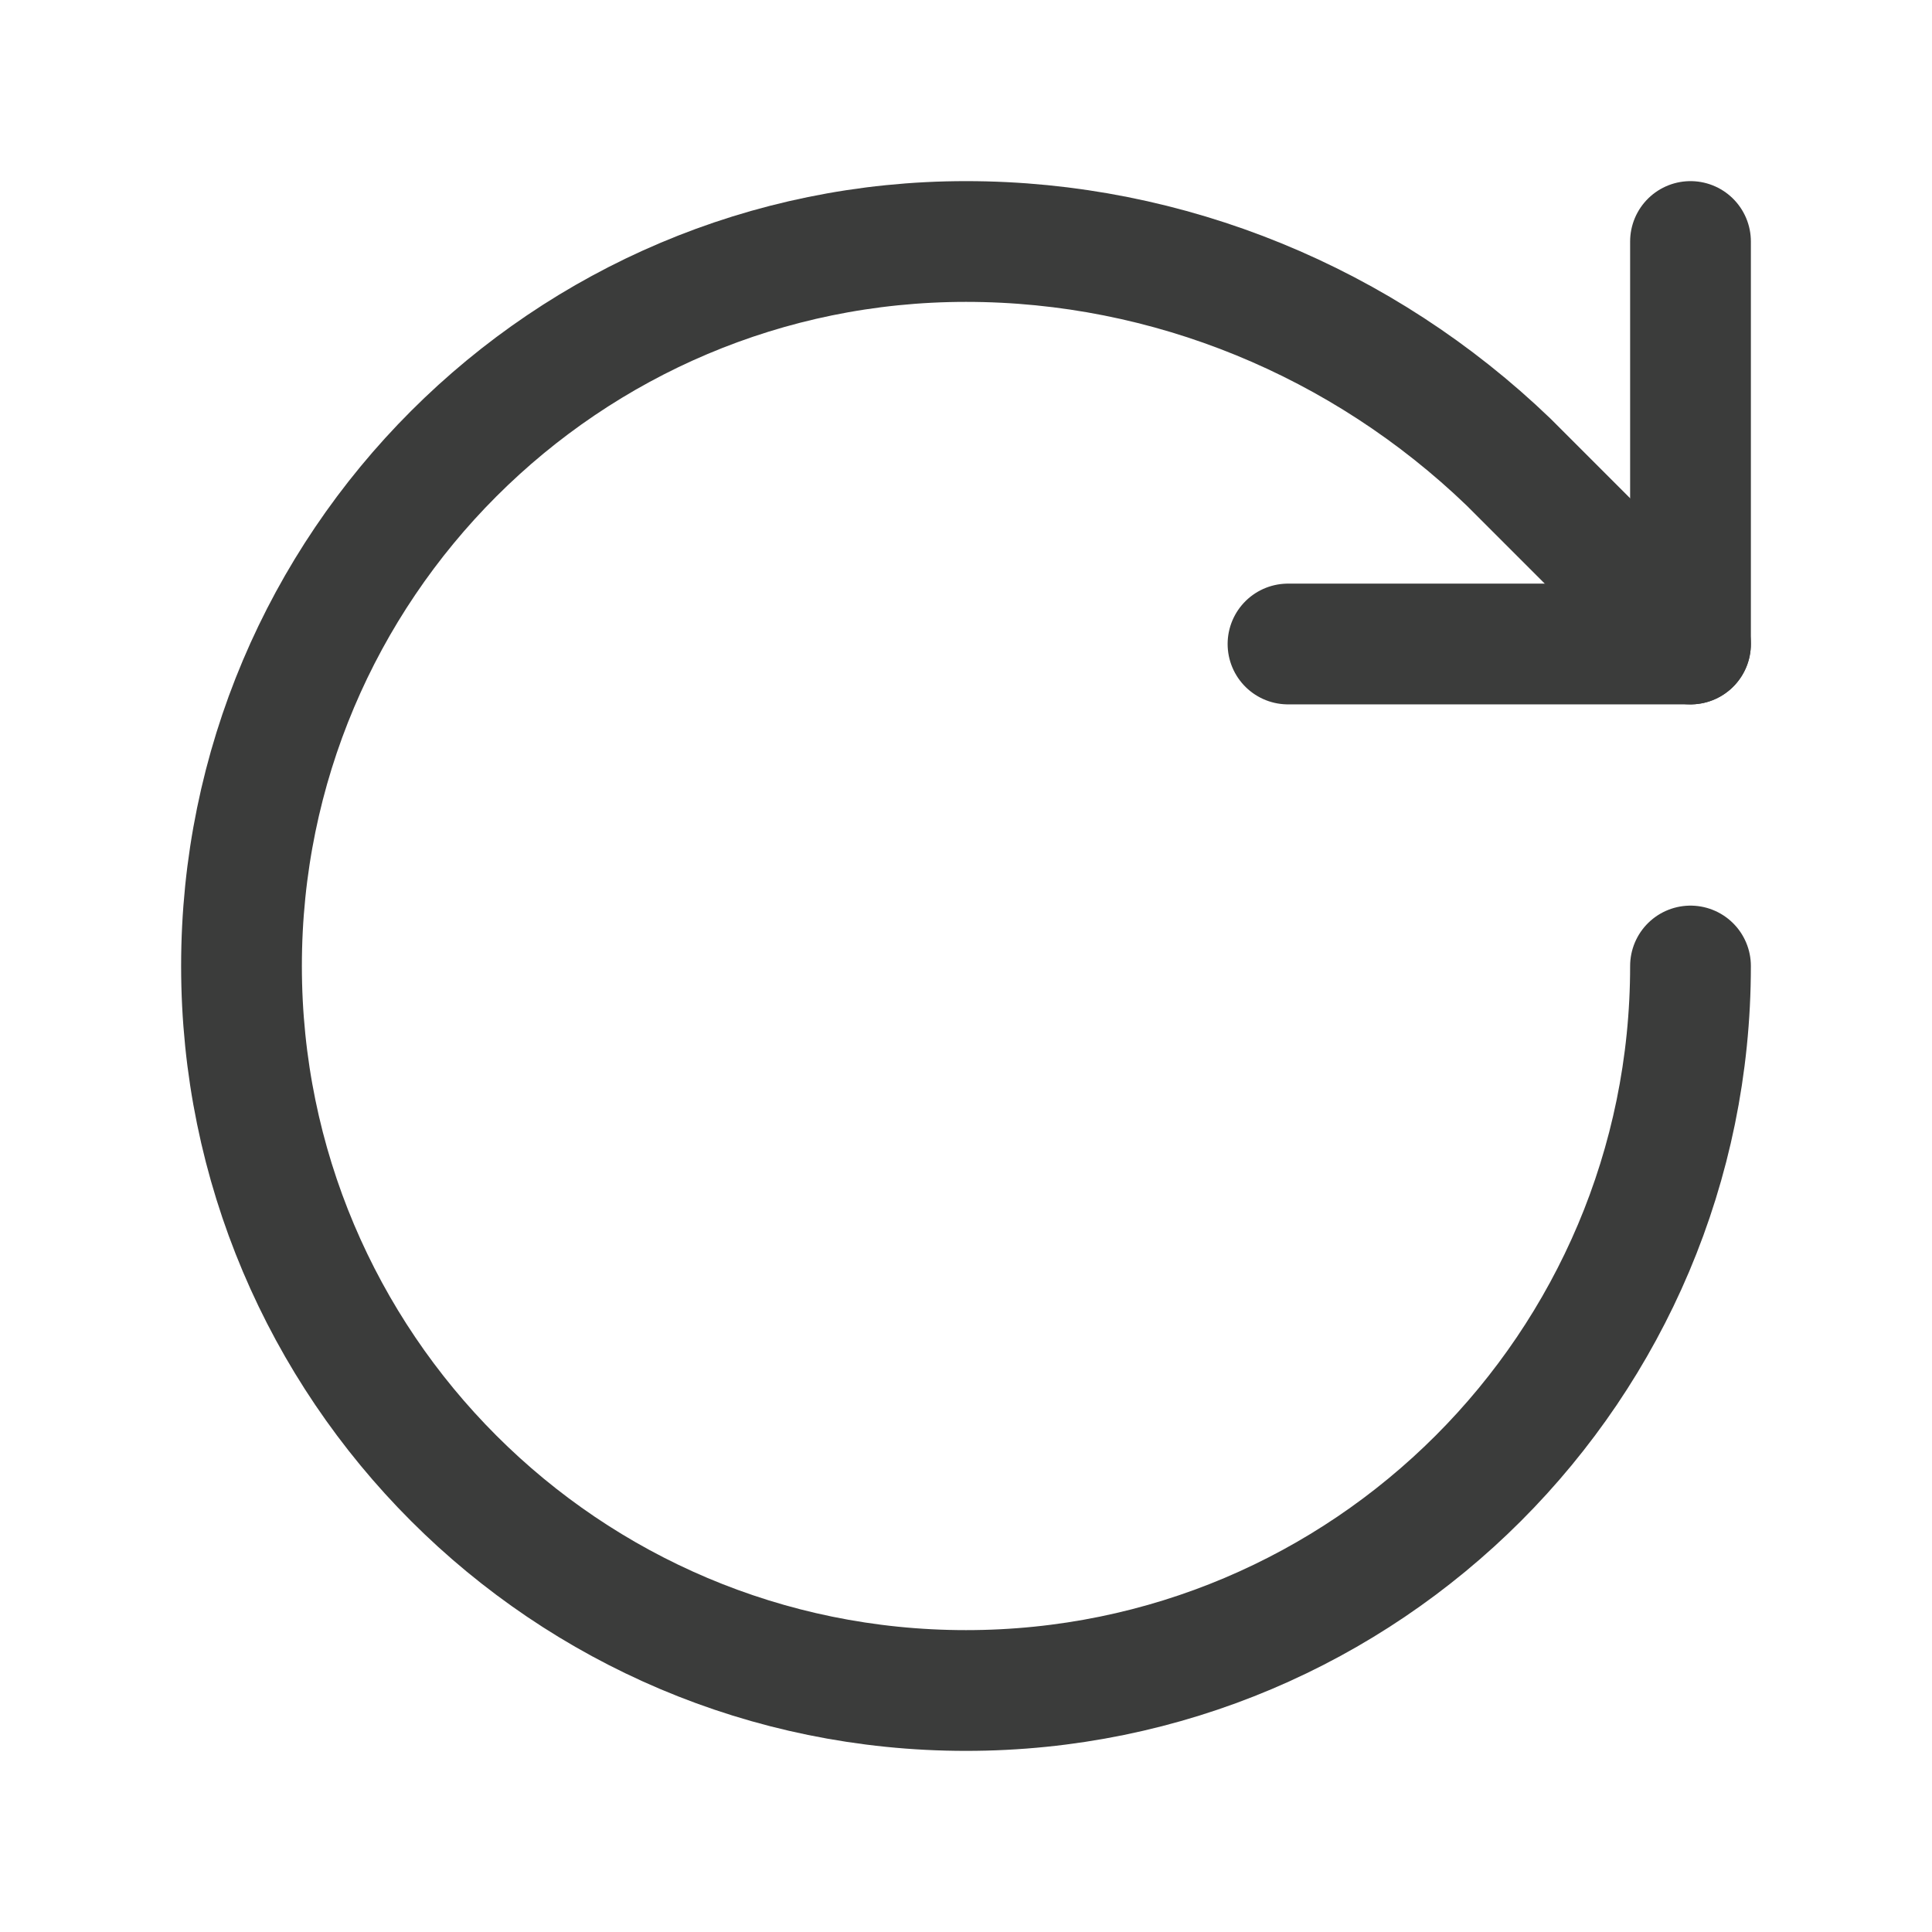
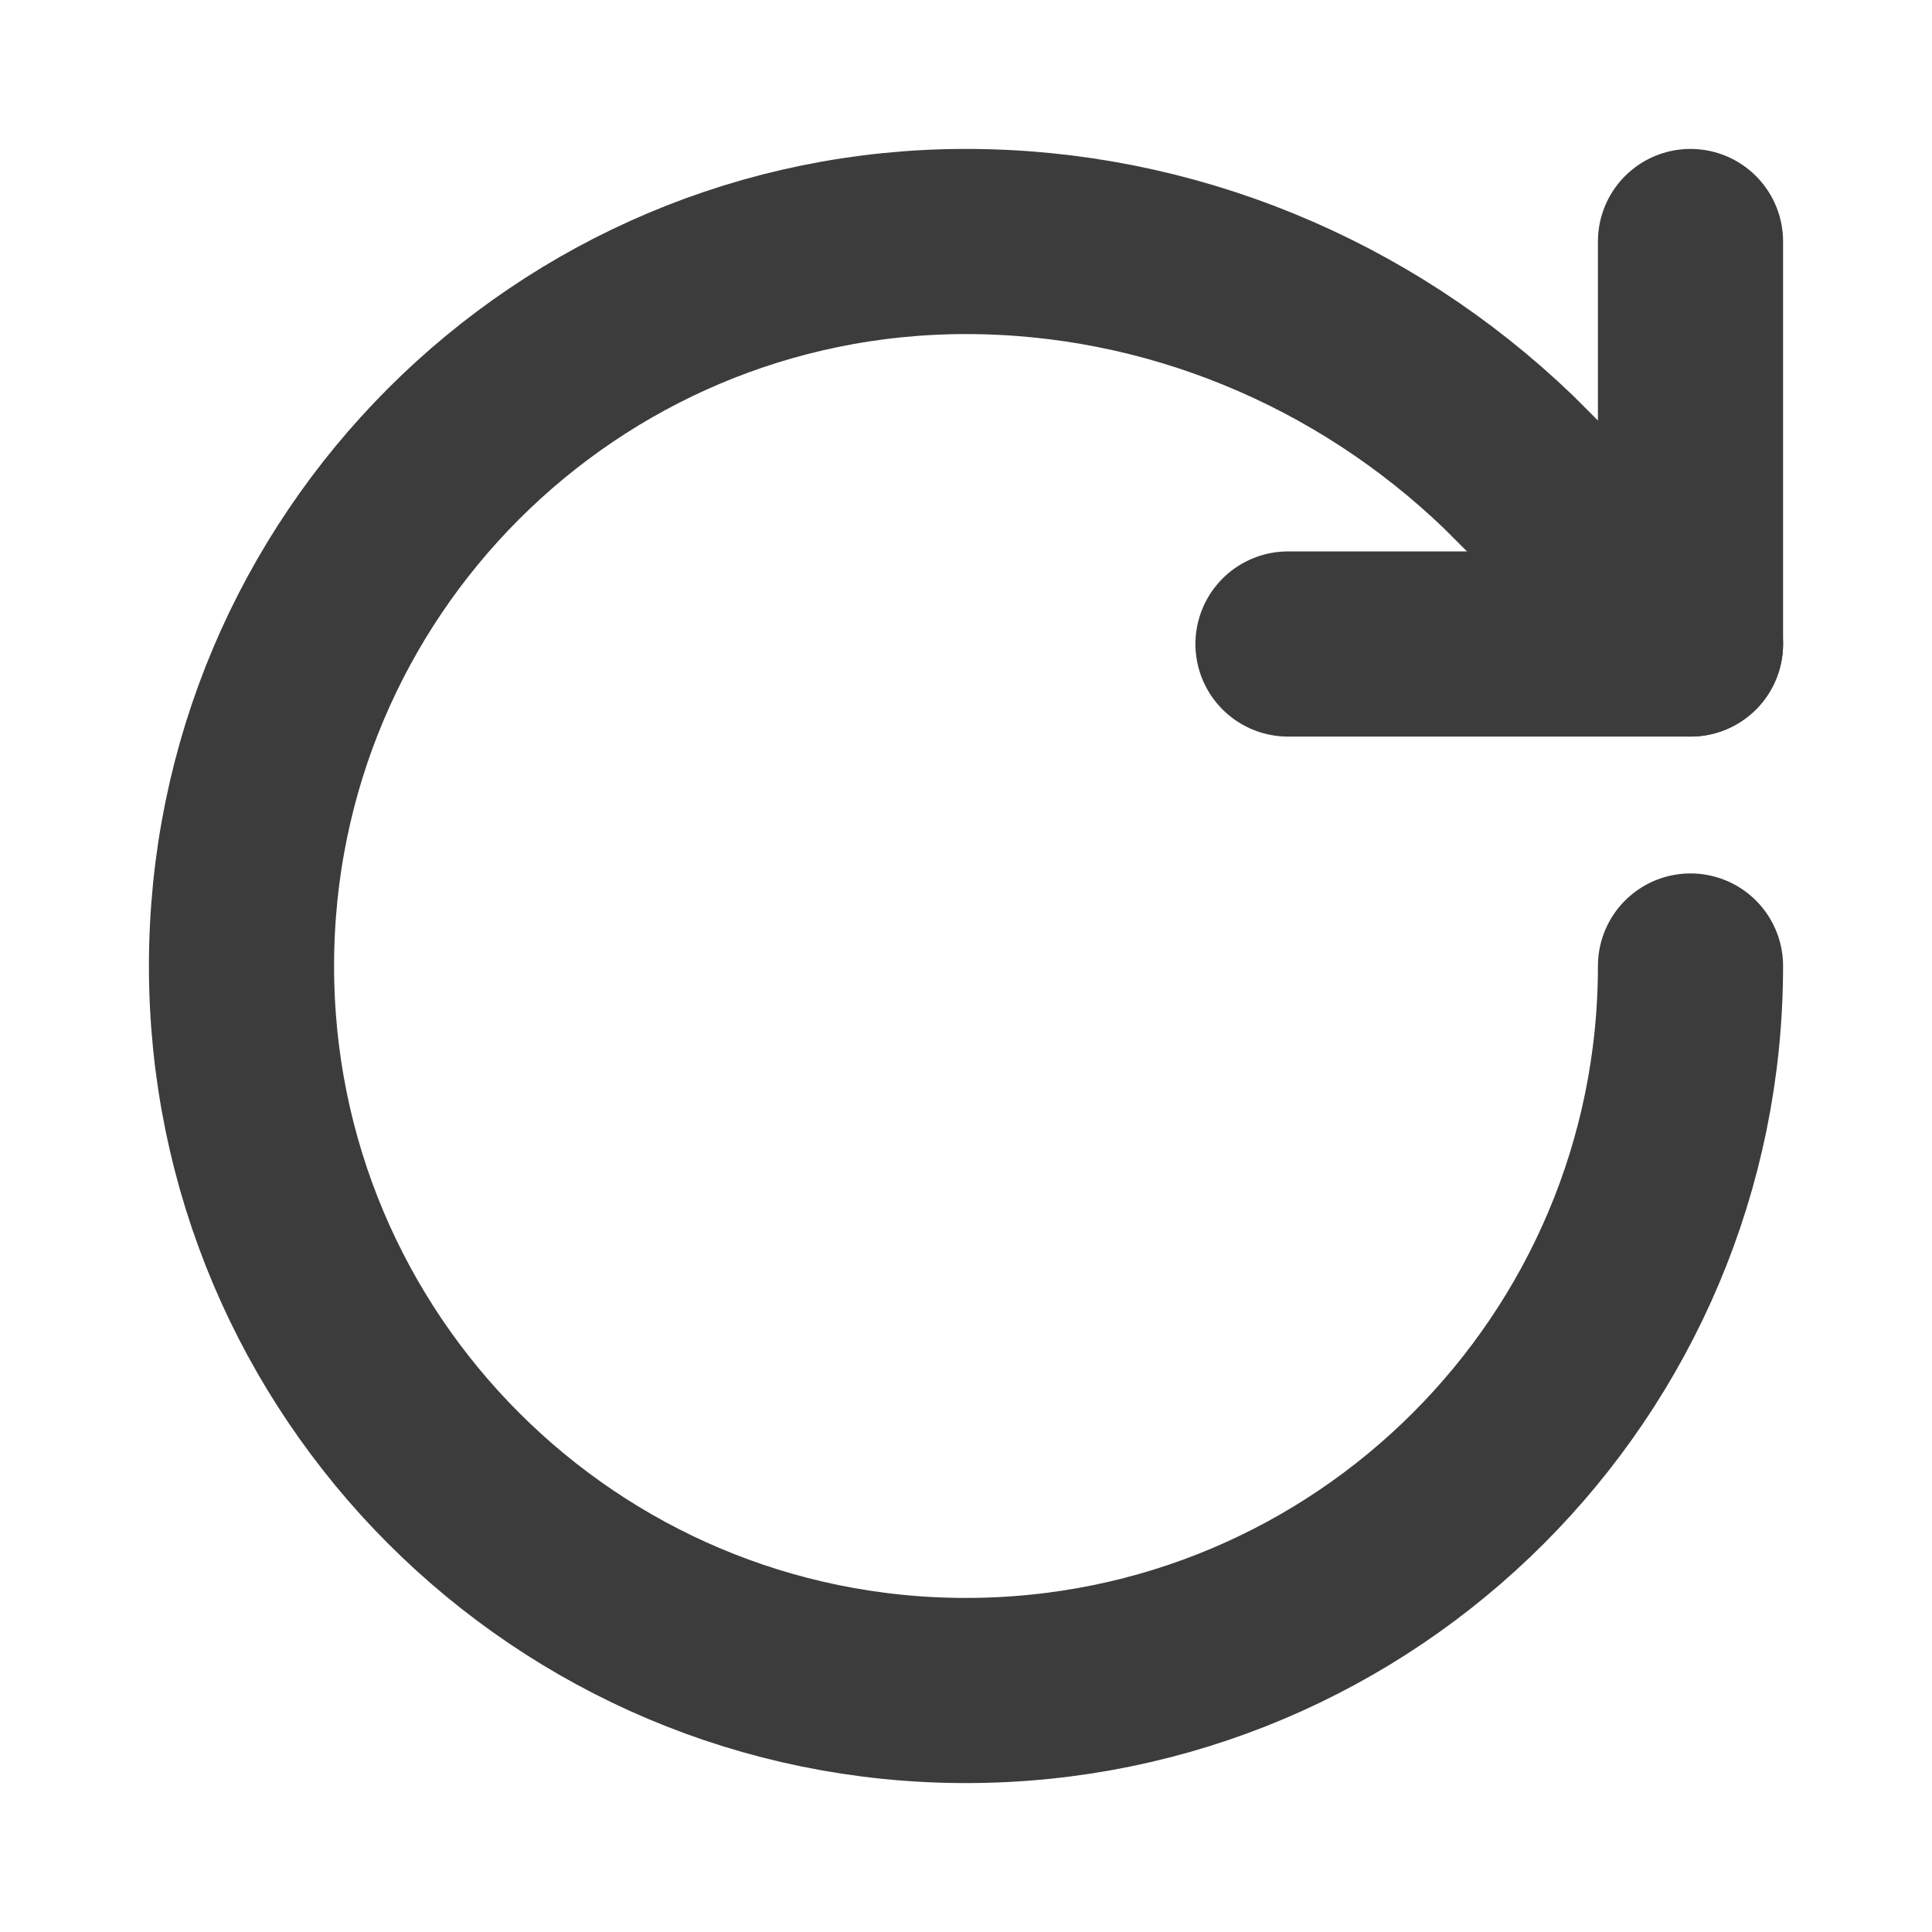
- <svg xmlns="http://www.w3.org/2000/svg" width="24" height="24" viewBox="0 0 24 24" fill="none" stroke="#3b3c3b" stroke-width="1.5" stroke-linecap="round" stroke-linejoin="round" class="lucide lucide-rotate-cw-icon lucide-rotate-cw">
+ <svg xmlns="http://www.w3.org/2000/svg" width="24" height="24" viewBox="0 0 24 24" fill="none" stroke="#3b3c3b" stroke-width="2.3" stroke-linecap="round" stroke-linejoin="round" class="lucide lucide-rotate-cw-icon lucide-rotate-cw">
  <path d="M21 12a9 9 0 1 1-9-9c2.52 0 4.93 1 6.74 2.74L21 8" />
  <path d="M21 3v5h-5" />
</svg>
